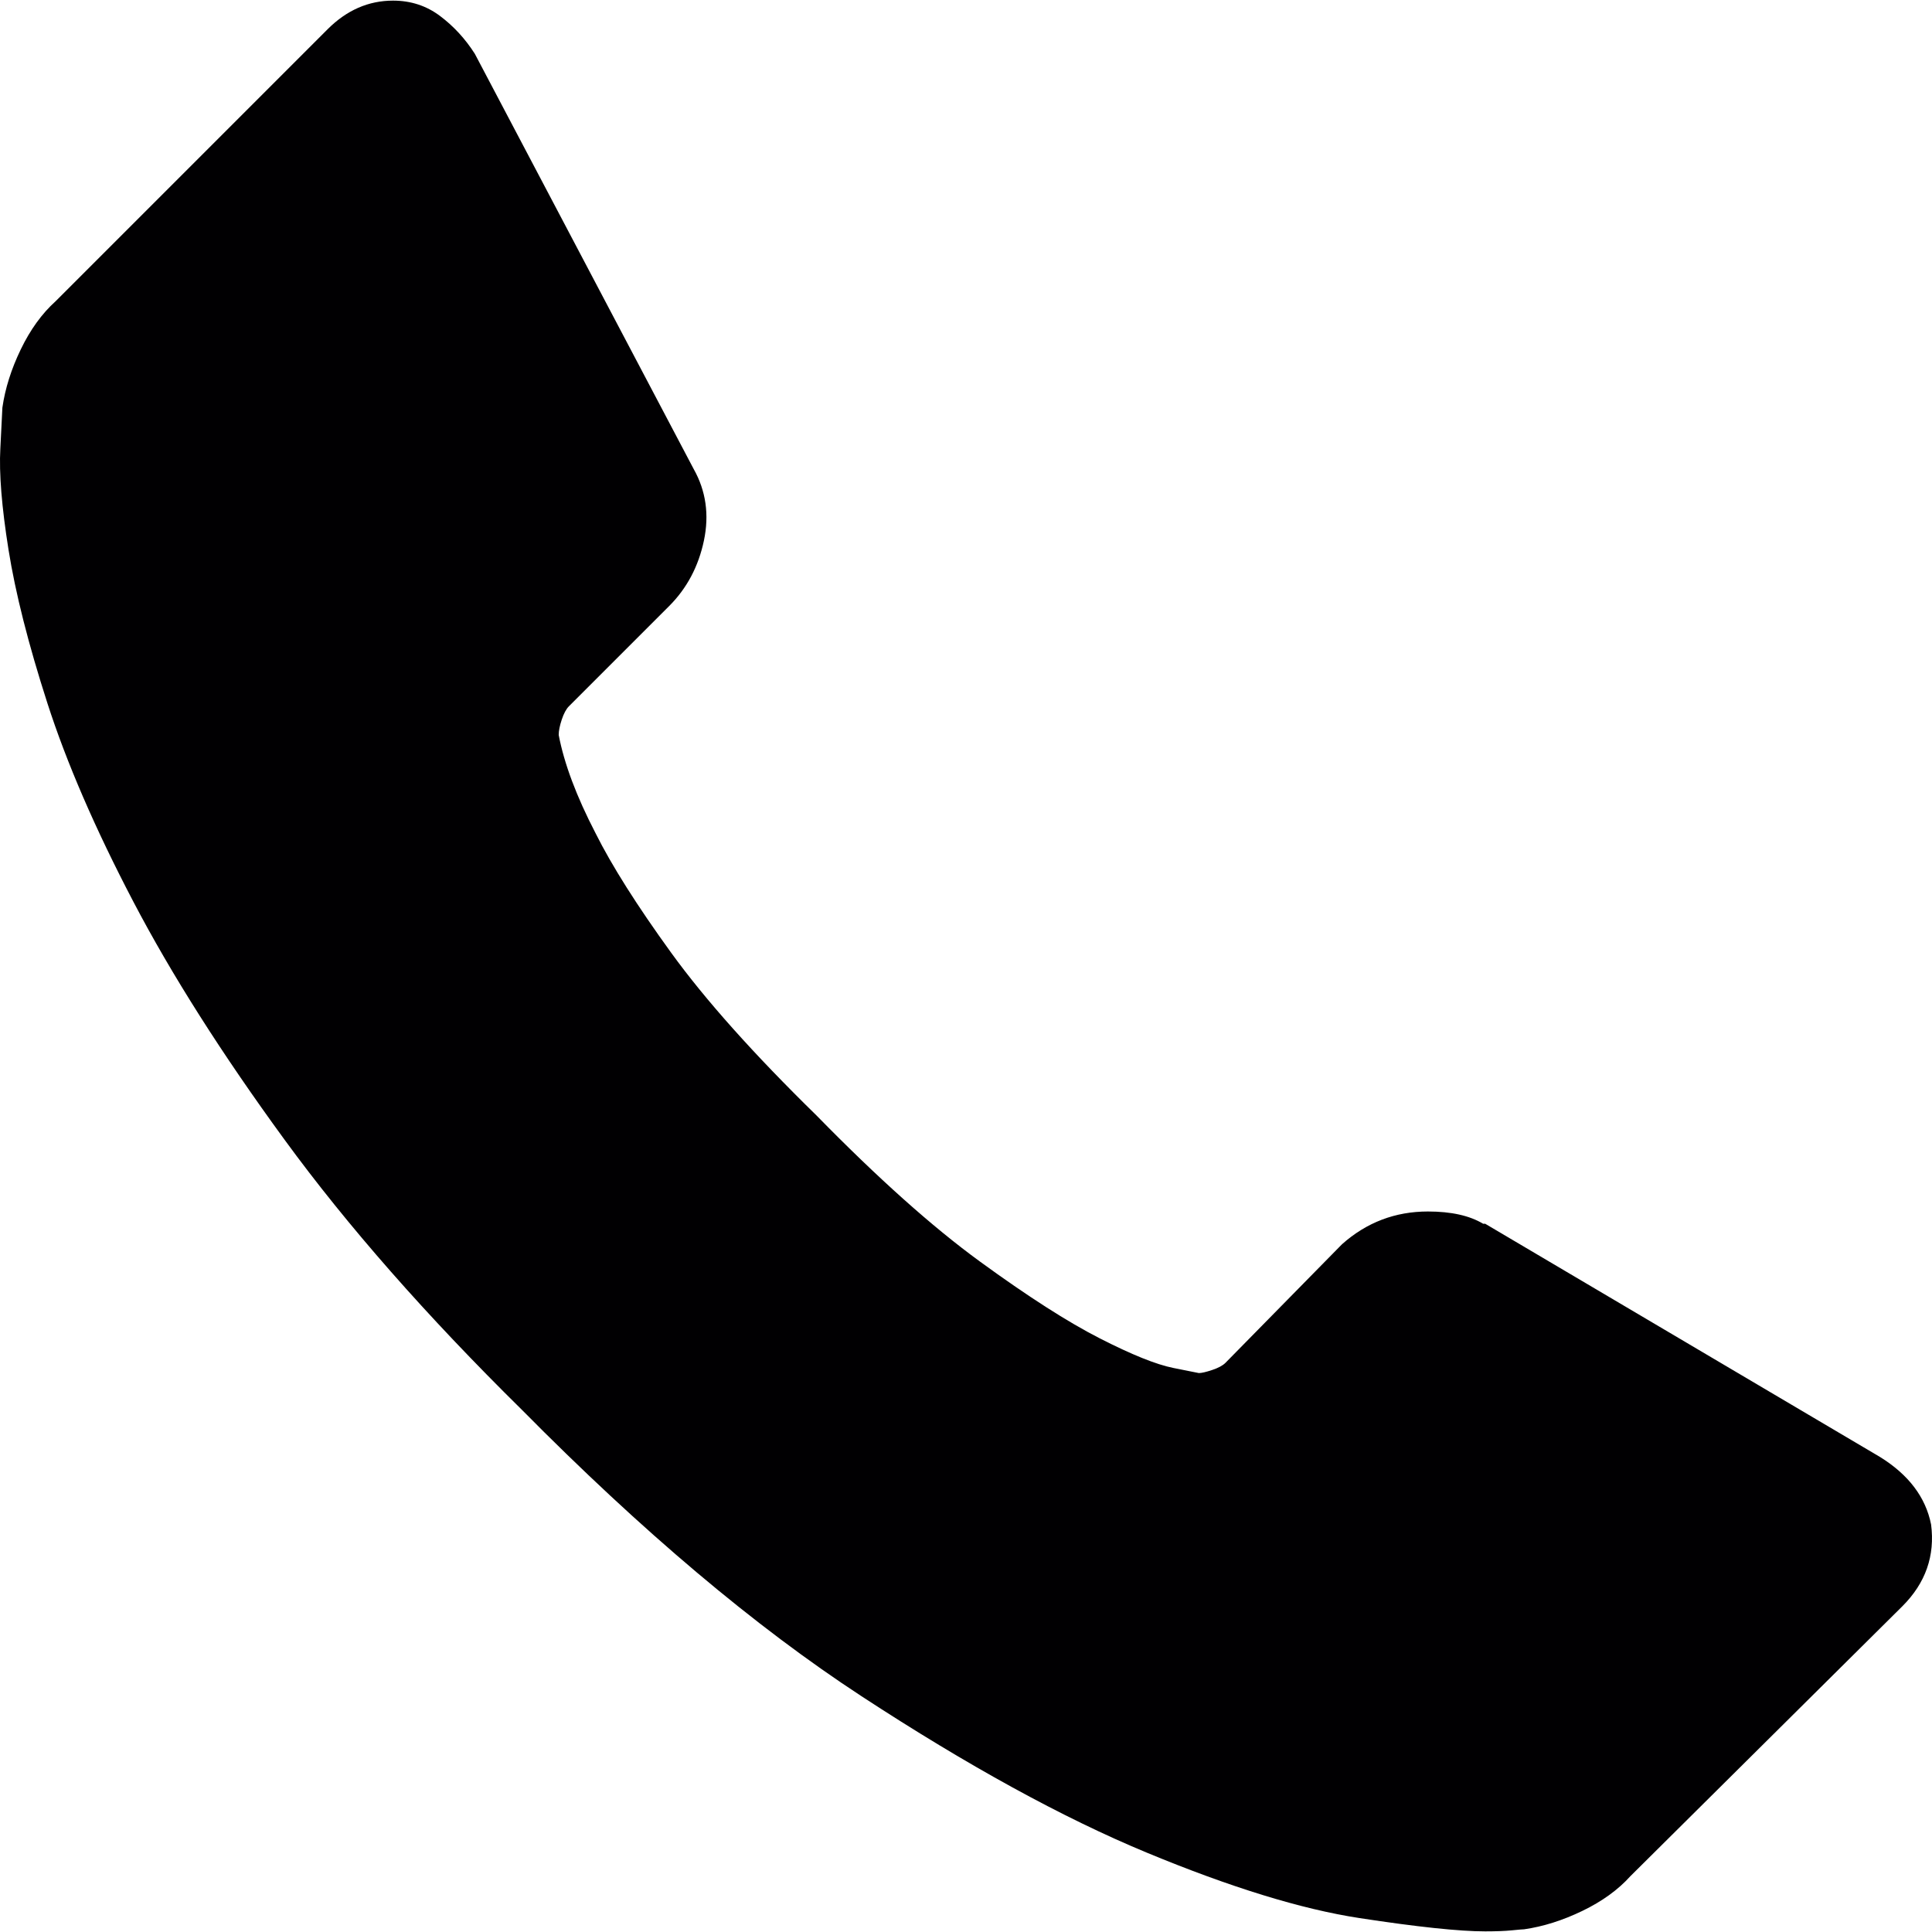
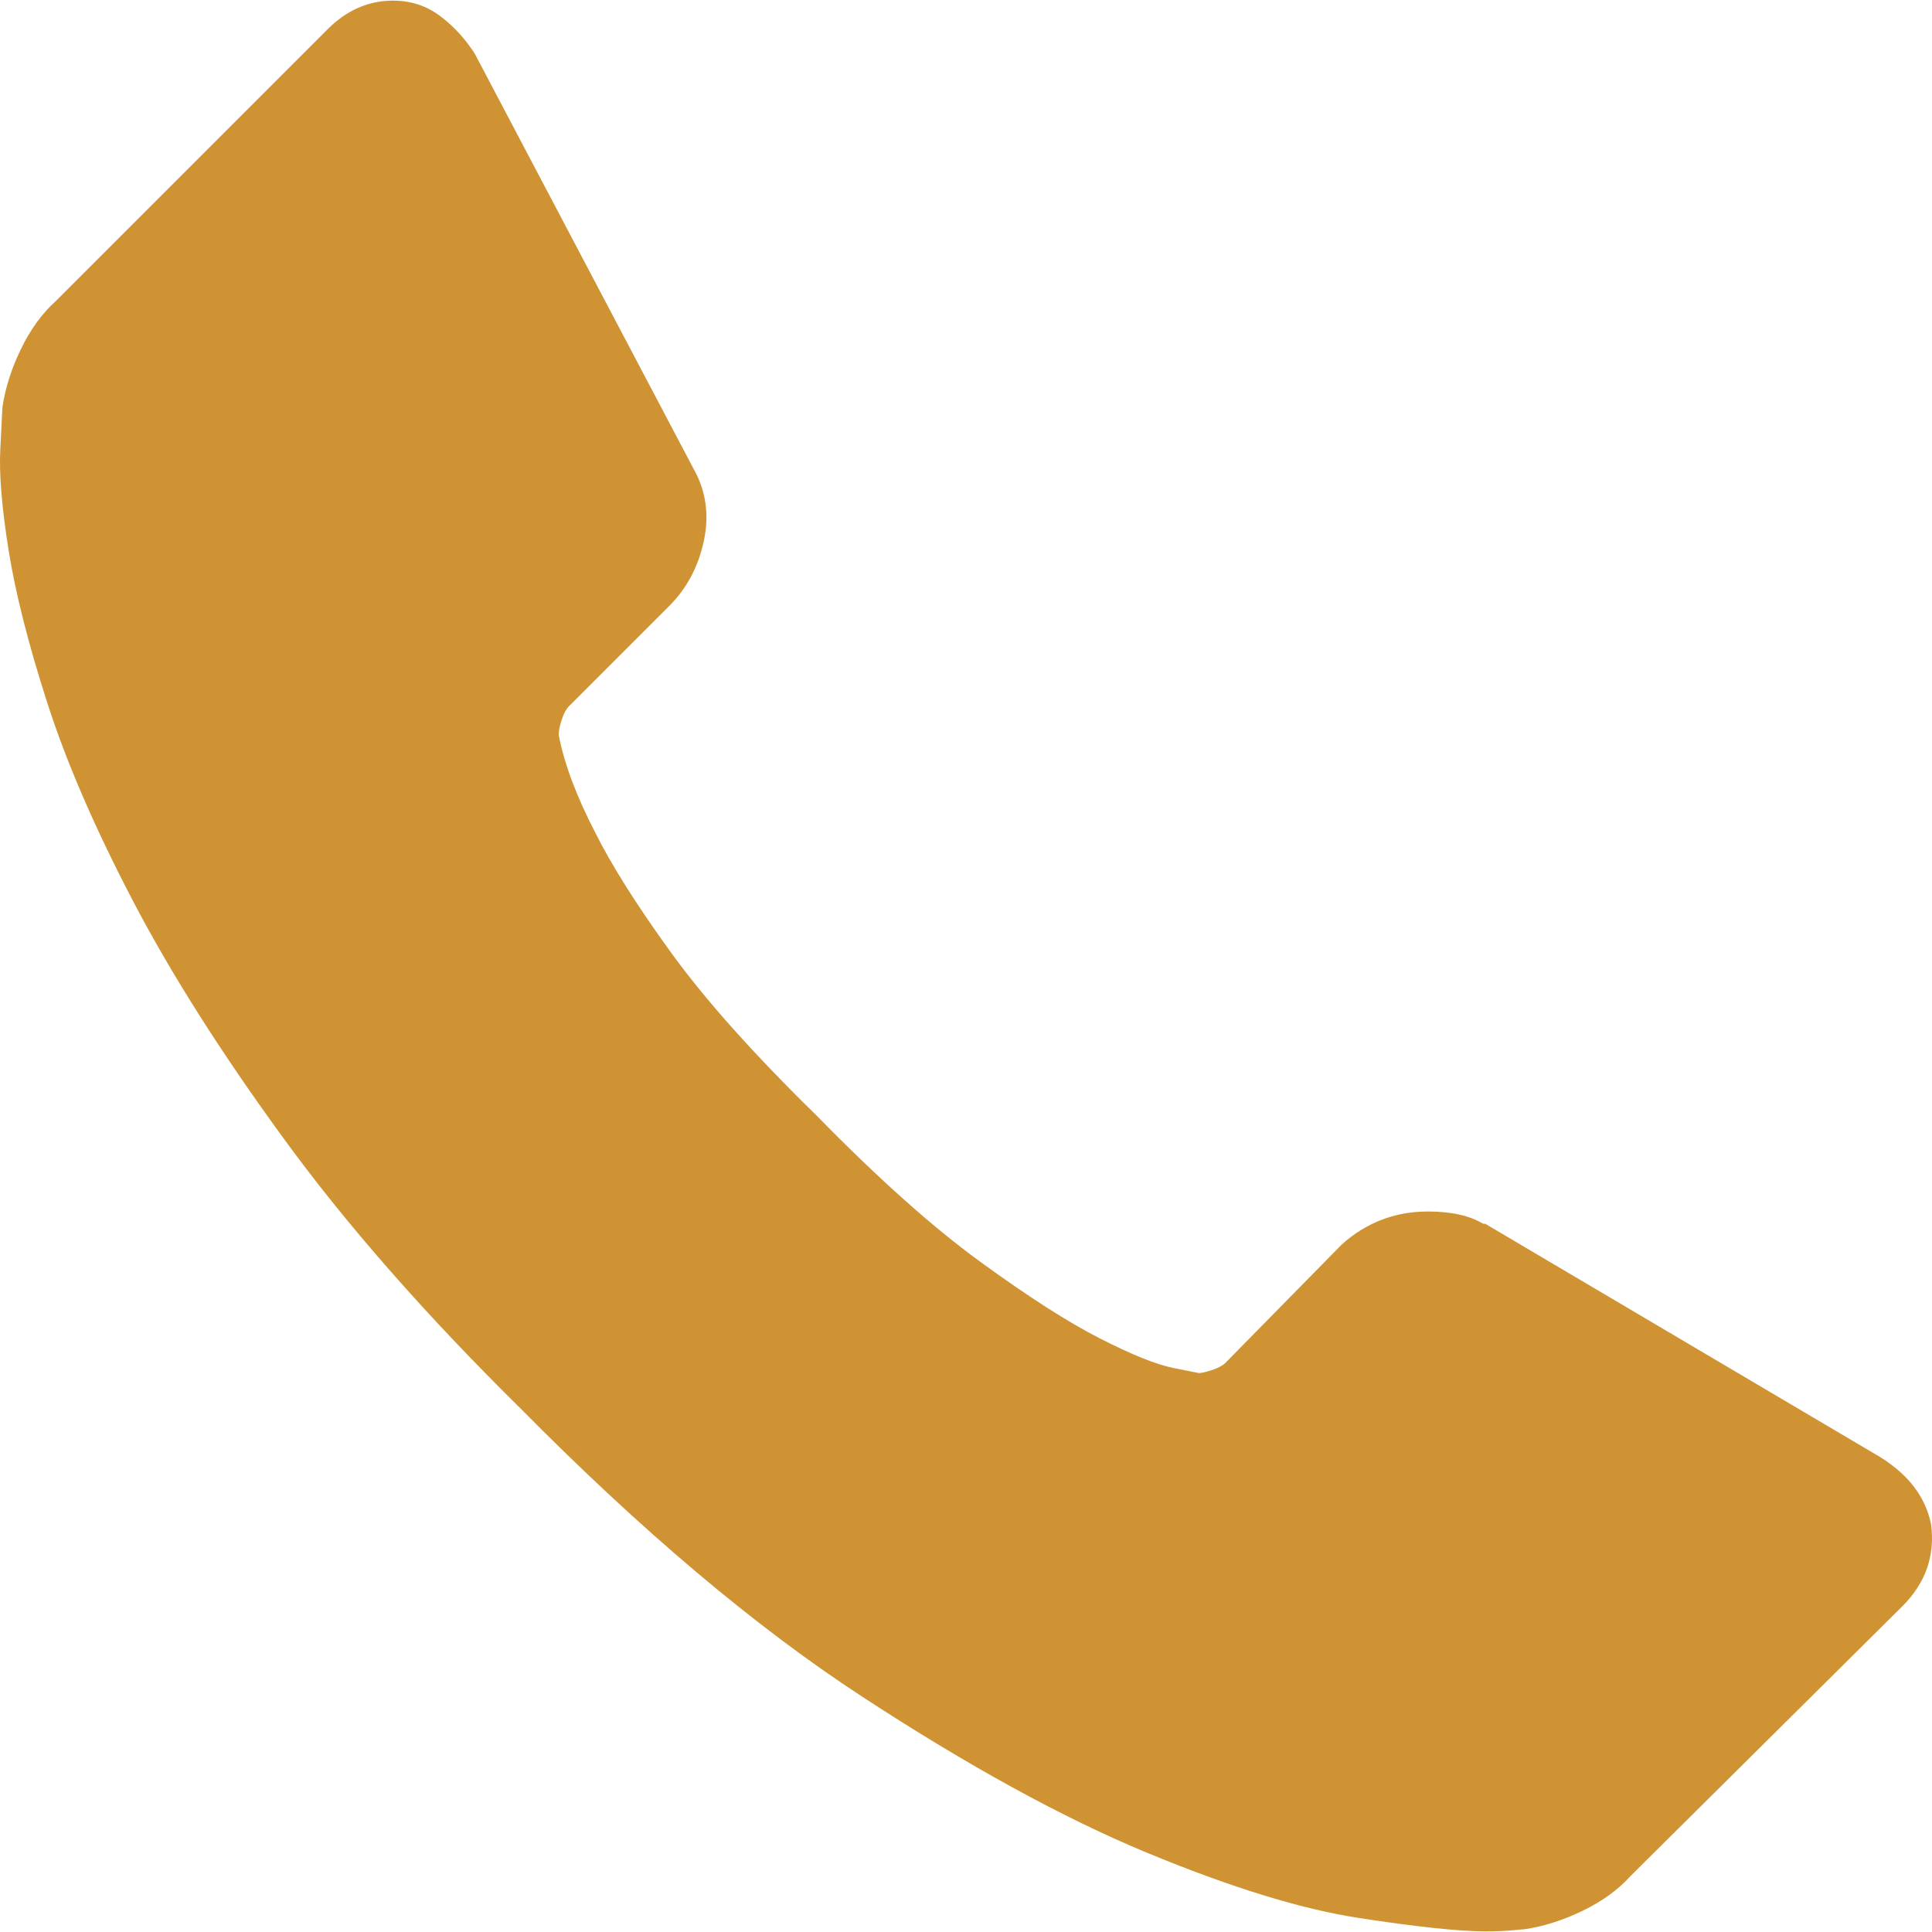
<svg xmlns="http://www.w3.org/2000/svg" viewBox="0 0 578.106 578.106">
-   <path d="M577.83 456.128c1.225 9.385-1.635 17.545-8.568 24.48l-81.396 80.78c-3.672 4.08-8.465 7.55-14.38 10.404s-11.73 4.693-17.44 5.508c-.408 0-1.635.105-3.676.31s-4.69.307-7.953.307c-7.754 0-20.3-1.326-37.64-3.98s-38.555-9.182-63.645-19.584c-25.096-10.404-53.553-26.012-85.376-46.818s-65.688-49.367-101.592-85.68c-28.56-28.152-52.224-55.08-70.992-80.783s-33.864-49.47-45.288-71.3S19.9 228.158 14.178 210.4 4.6 177.362 2.55 164.5-.306 141.56.102 134.216l.612-12.24c.816-5.712 2.652-11.526 5.508-17.442s6.324-10.7 10.404-14.382L98.022 8.756c5.712-5.712 12.24-8.568 19.584-8.568 5.304 0 9.996 1.53 14.076 4.6s7.548 6.834 10.404 11.322l65.484 124.236c3.672 6.528 4.692 13.668 3.06 21.42s-5.1 14.28-10.404 19.584l-29.988 29.988c-.816.816-1.53 2.142-2.142 3.978s-.918 3.366-.918 4.6c1.632 8.568 5.304 18.36 11.016 29.376 4.896 9.792 12.444 21.726 22.644 35.802s24.684 30.293 43.452 48.653c18.36 18.77 34.68 33.354 48.96 43.76 14.277 10.4 26.215 18.053 35.803 22.95s16.932 7.854 22.03 8.87l7.648 1.53c.816 0 2.145-.307 3.98-.918s3.162-1.326 3.98-2.143l34.883-35.496c7.348-6.527 15.912-9.79 25.705-9.79 6.938 0 12.443 1.223 16.523 3.672h.61l118.115 69.768c8.57 5.308 13.67 12.038 15.303 20.198z" fill="#010002" />
+   <path d="M577.83 456.128c1.225 9.385-1.635 17.545-8.568 24.48l-81.396 80.78c-3.672 4.08-8.465 7.55-14.38 10.404s-11.73 4.693-17.44 5.508c-.408 0-1.635.105-3.676.31s-4.69.307-7.953.307c-7.754 0-20.3-1.326-37.64-3.98s-38.555-9.182-63.645-19.584c-25.096-10.404-53.553-26.012-85.376-46.818s-65.688-49.367-101.592-85.68c-28.56-28.152-52.224-55.08-70.992-80.783s-33.864-49.47-45.288-71.3S19.9 228.158 14.178 210.4 4.6 177.362 2.55 164.5-.306 141.56.102 134.216l.612-12.24c.816-5.712 2.652-11.526 5.508-17.442s6.324-10.7 10.404-14.382L98.022 8.756c5.712-5.712 12.24-8.568 19.584-8.568 5.304 0 9.996 1.53 14.076 4.6s7.548 6.834 10.404 11.322l65.484 124.236c3.672 6.528 4.692 13.668 3.06 21.42s-5.1 14.28-10.404 19.584l-29.988 29.988c-.816.816-1.53 2.142-2.142 3.978s-.918 3.366-.918 4.6c1.632 8.568 5.304 18.36 11.016 29.376 4.896 9.792 12.444 21.726 22.644 35.802s24.684 30.293 43.452 48.653c18.36 18.77 34.68 33.354 48.96 43.76 14.277 10.4 26.215 18.053 35.803 22.95s16.932 7.854 22.03 8.87l7.648 1.53c.816 0 2.145-.307 3.98-.918s3.162-1.326 3.98-2.143l34.883-35.496c7.348-6.527 15.912-9.79 25.705-9.79 6.938 0 12.443 1.223 16.523 3.672h.61l118.115 69.768c8.57 5.308 13.67 12.038 15.303 20.198z" fill="#cf9333" />
</svg>
